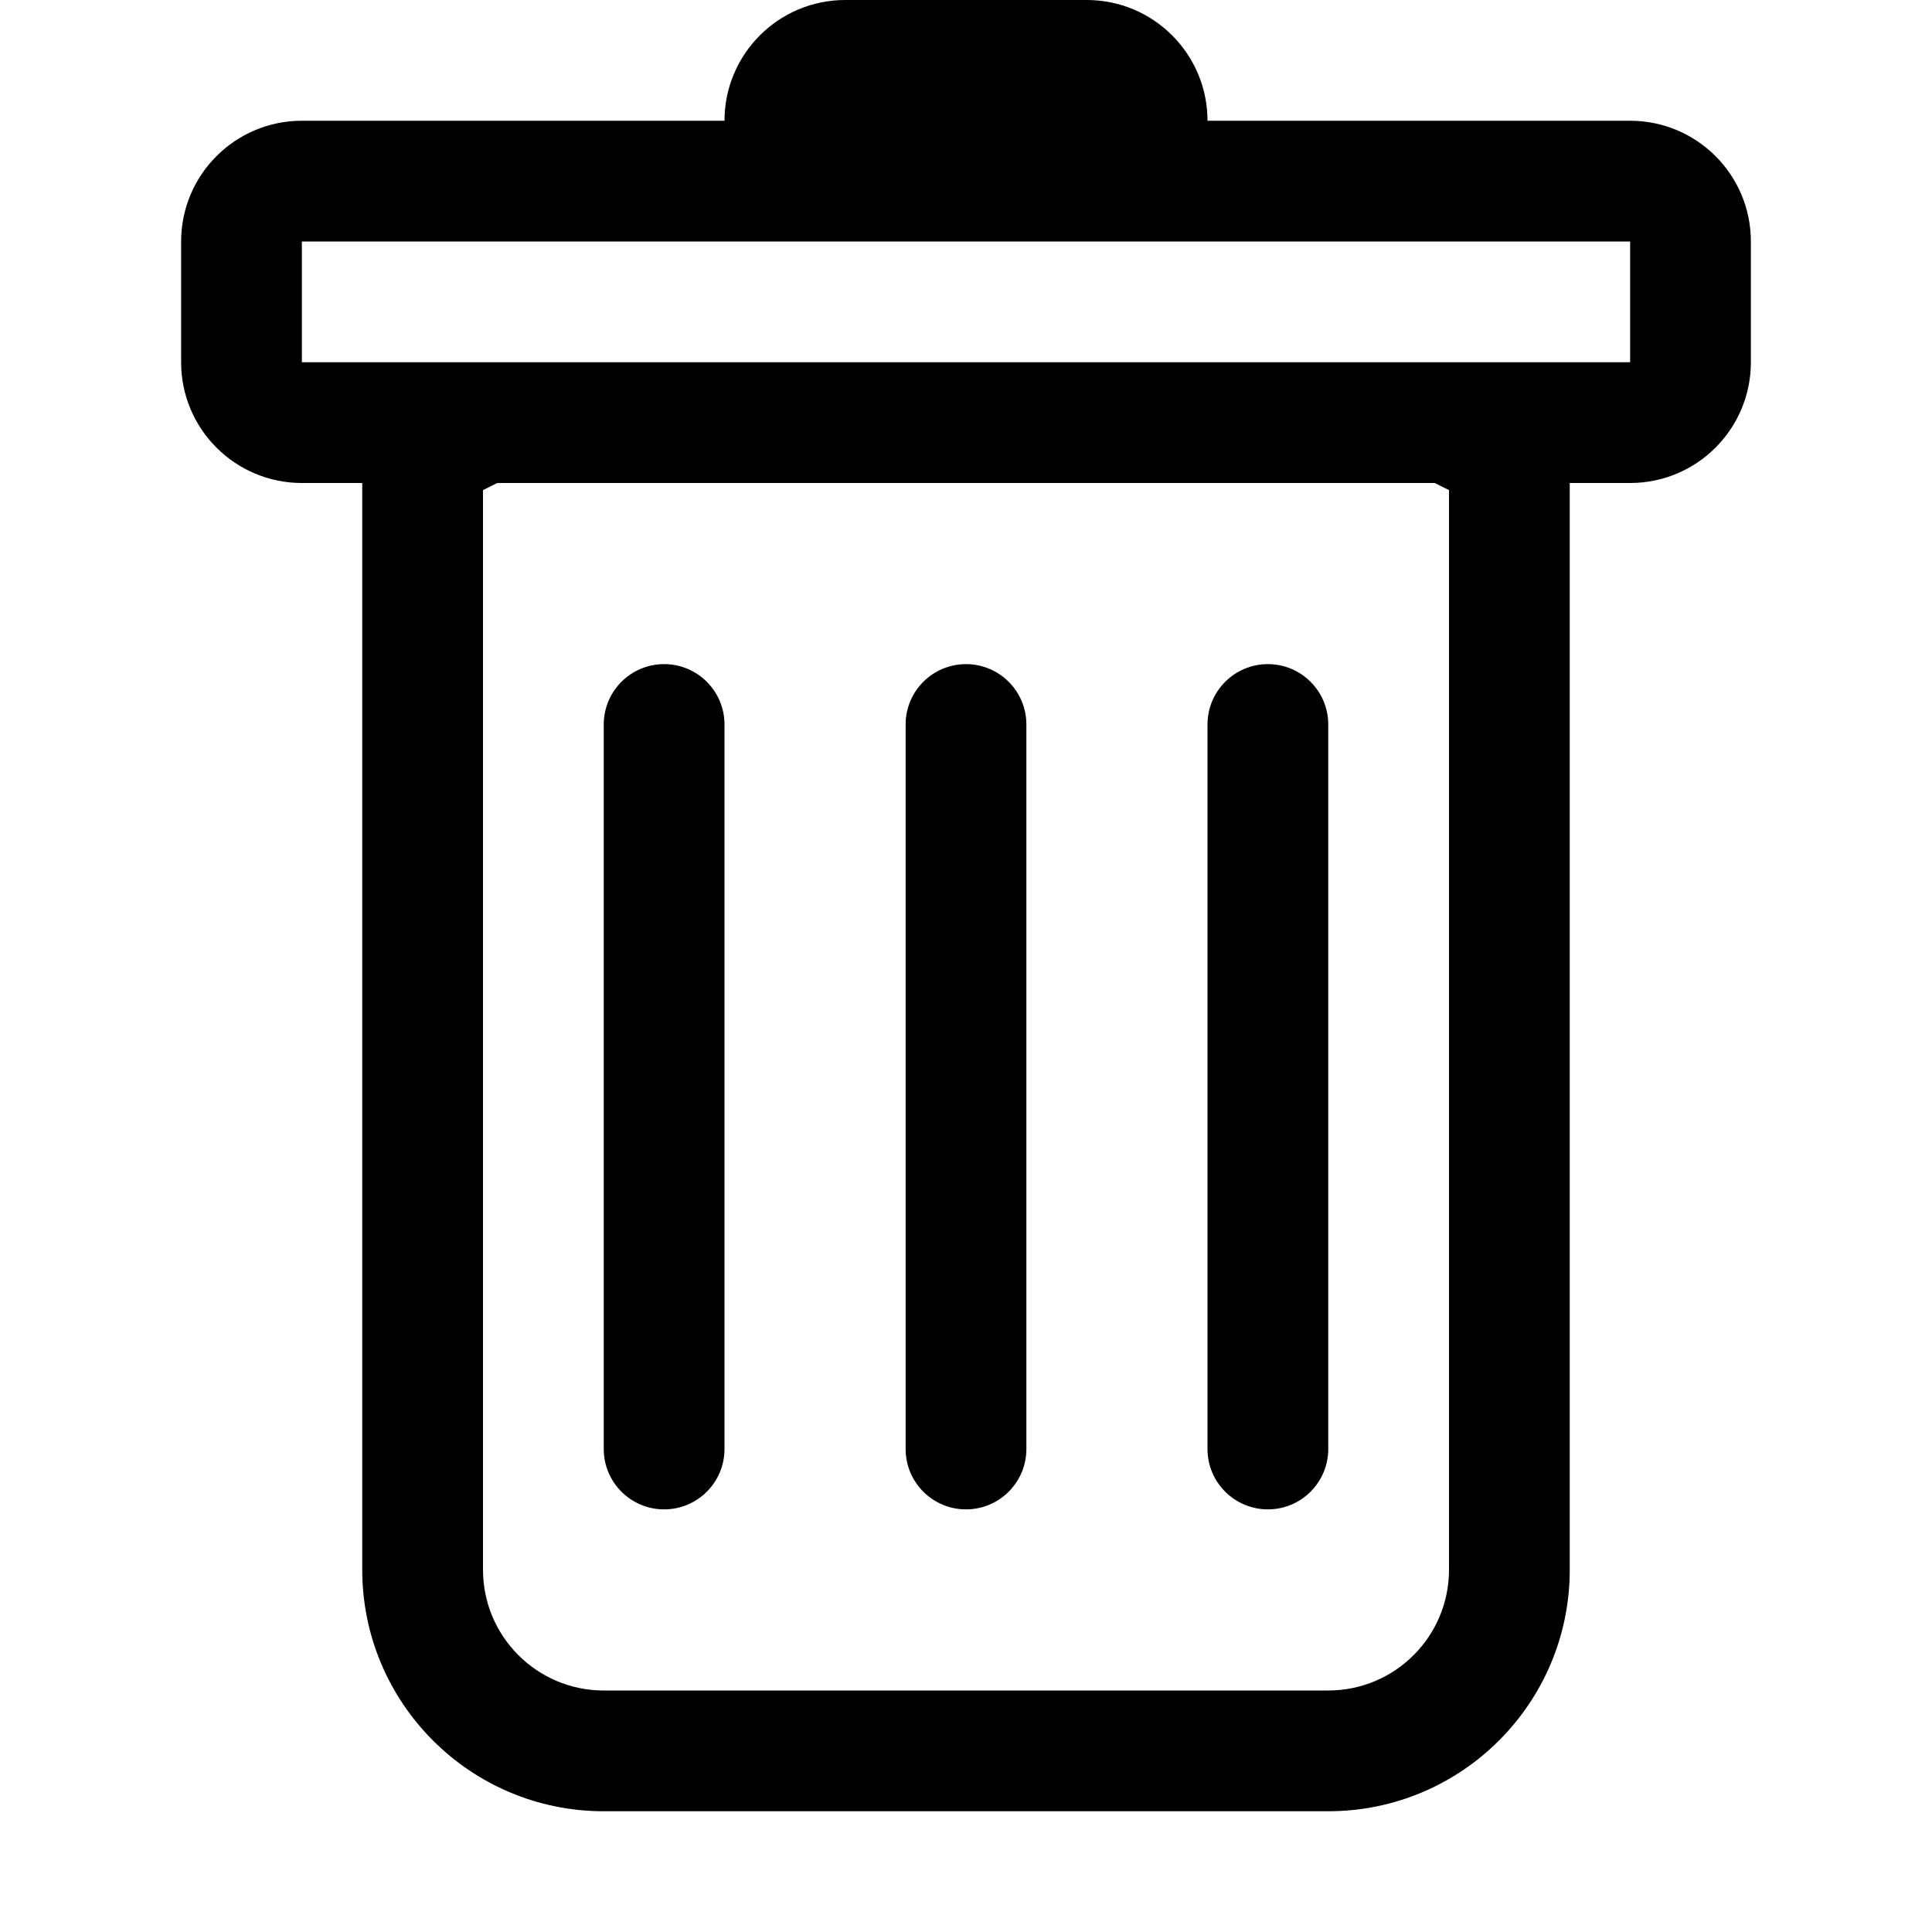
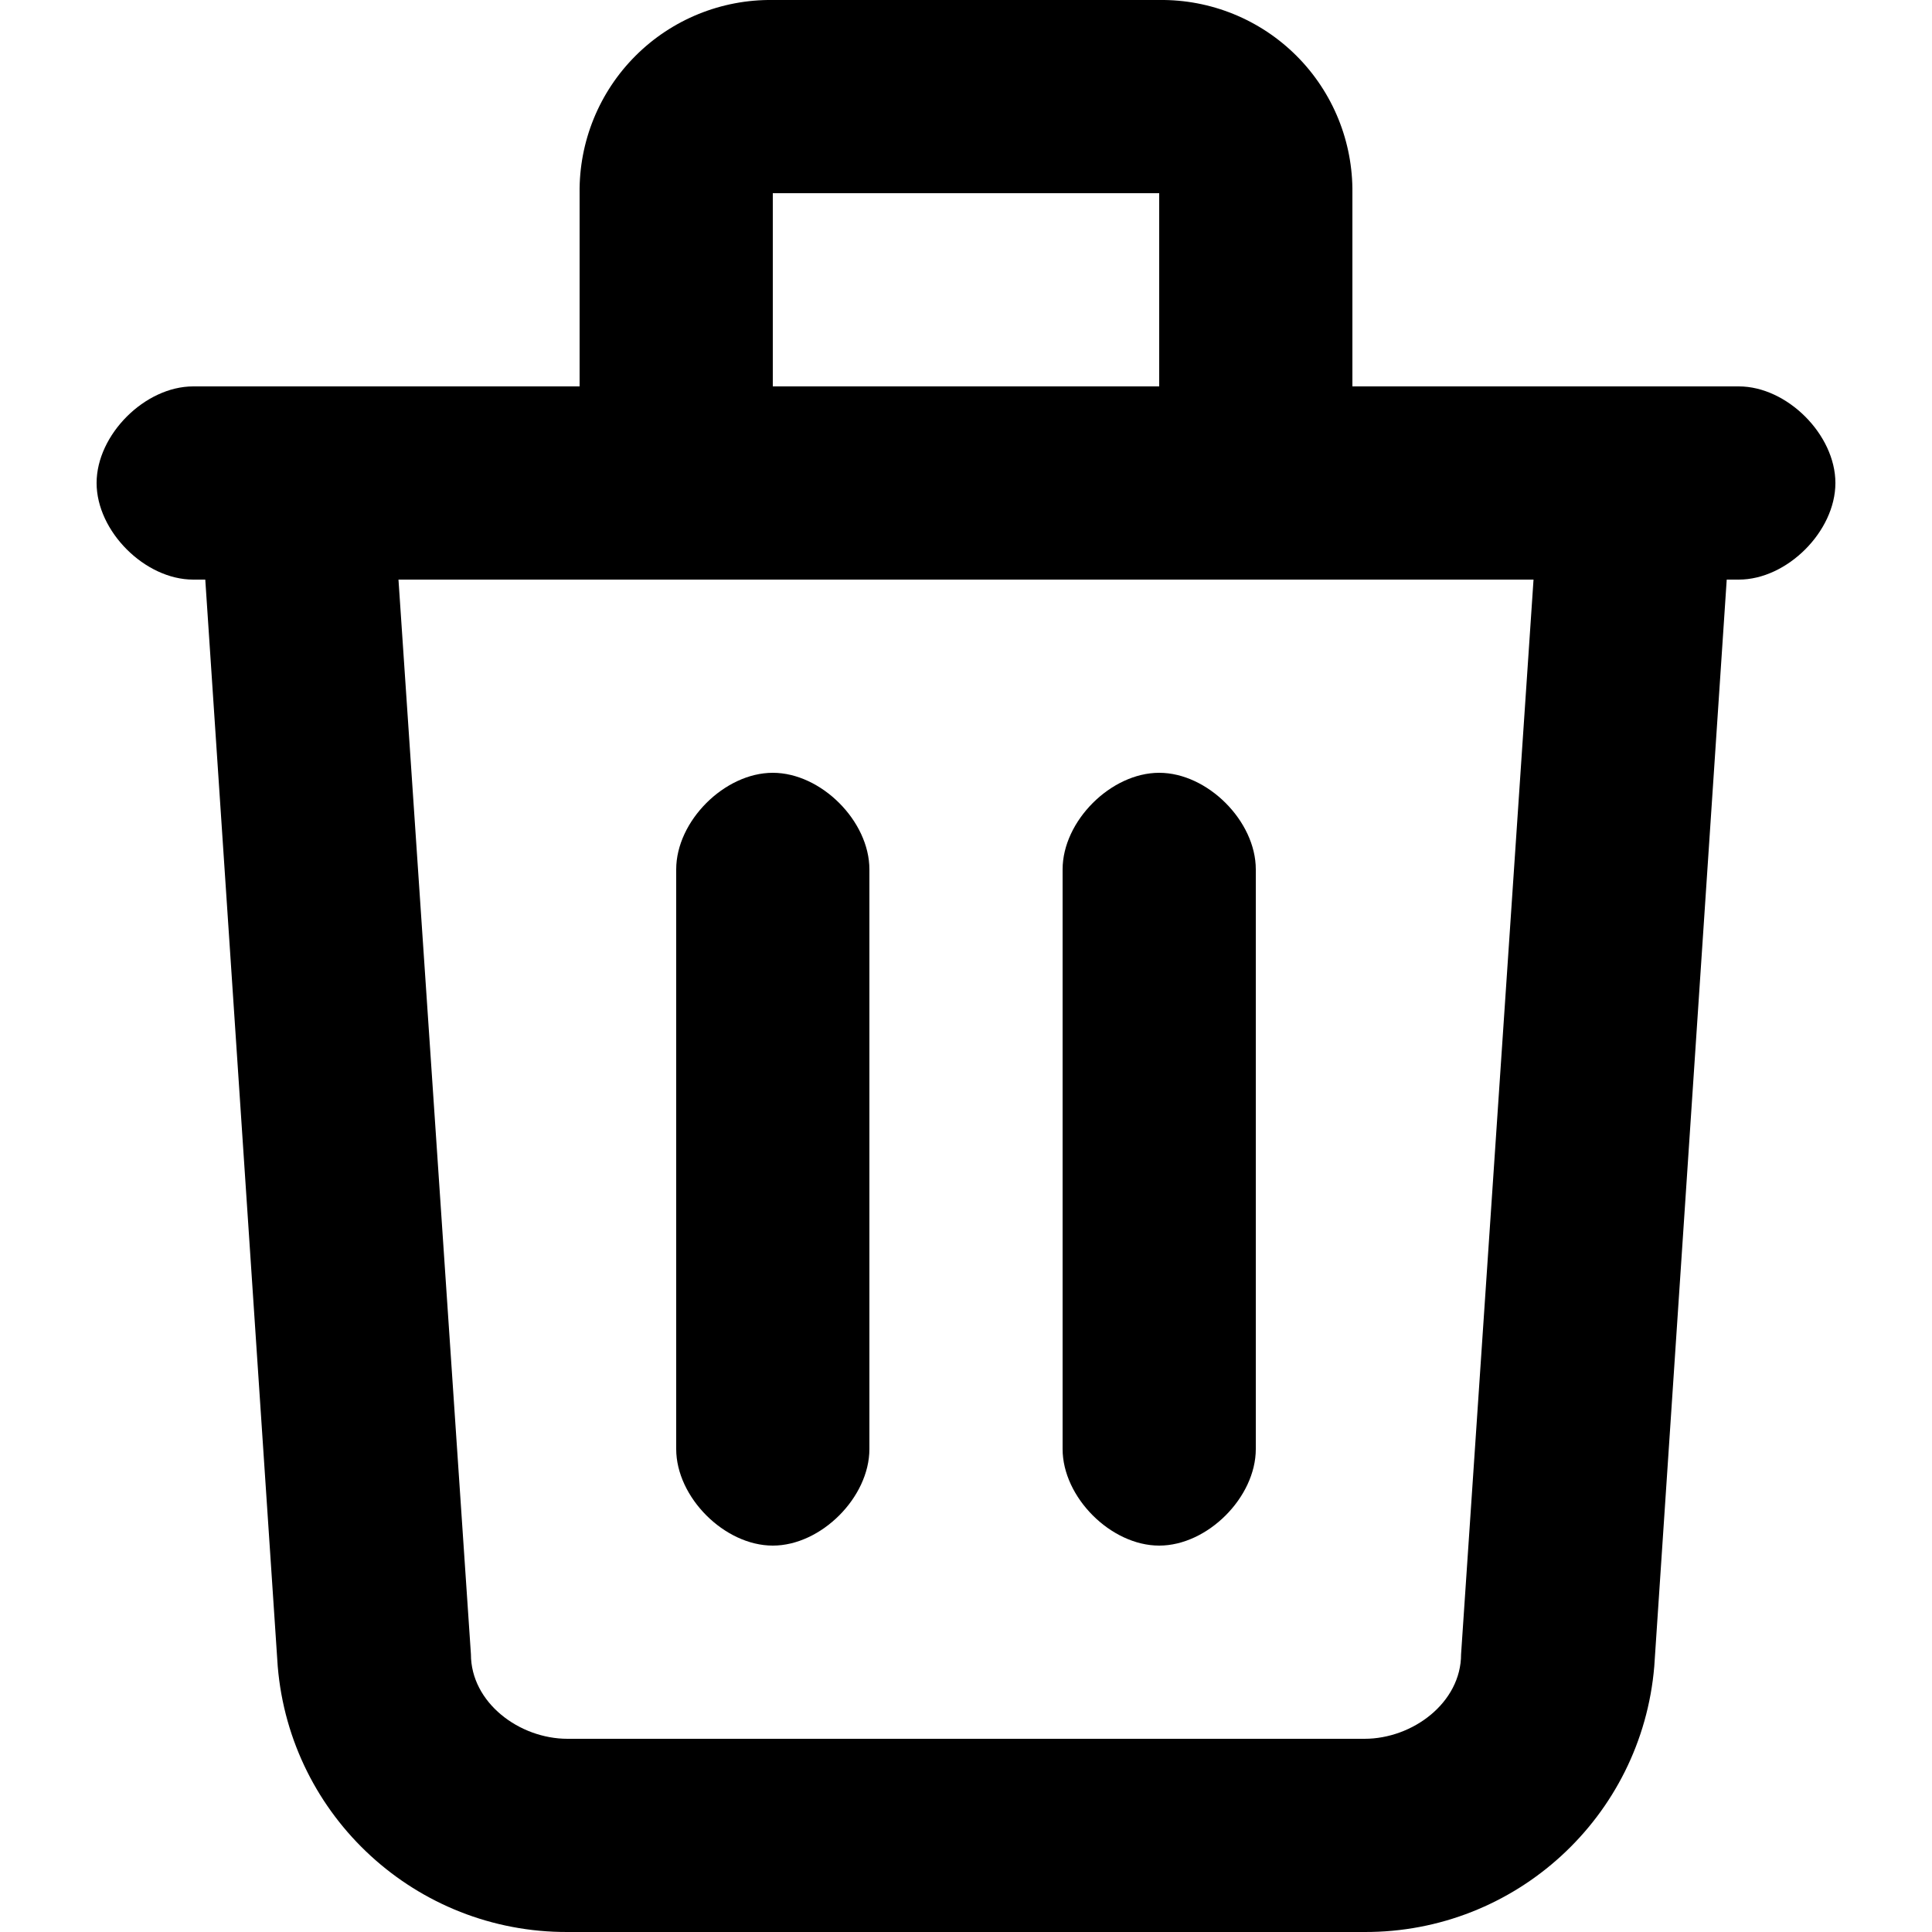
<svg xmlns="http://www.w3.org/2000/svg" fill="currentColor" viewBox="0 0 16 16">
-   <path d="M5.5 5.5A.5.5 0 0 1 6 6v6a.5.5 0 0 1-1 0V6a.5.5 0 0 1 .5-.5zm2.5 0a.5.5 0 0 1 .5.5v6a.5.5 0 0 1-1 0V6a.5.5 0 0 1 .5-.5zm3 .5a.5.5 0 0 0-1 0v6a.5.5 0 0 0 1 0V6z" />
-   <path fill-rule="evenodd" d="M14.5 3a1 1 0 0 1-1 1H13v9a2 2 0 0 1-2 2H5a2 2 0 0 1-2-2V4h-.5a1 1 0 0 1-1-1V2a1 1 0 0 1 1-1H6a1 1 0 0 1 1-1h2a1 1 0 0 1 1 1h3.5a1 1 0 0 1 1 1v1zM4.118 4 4 4.059V13a1 1 0 0 0 1 1h6a1 1 0 0 0 1-1V4.059L11.882 4H4.118zM2.5 3V2h11v1h-11z" />
+   <path d="M11.3 16H4.7a2.4 2.4 0 0 1-2.4-2.2l-.6-9h-.1c-.4 0-.8-.4-.8-.8s.4-.8.8-.8h.8 2.4V1.6A1.58 1.58 0 0 1 6.4 0h3.2a1.58 1.58 0 0 1 1.6 1.6v1.6h2.4.8c.4 0 .8.4.8.8s-.4.8-.8.8h-.1l-.6 9a2.4 2.4 0 0 1-2.4 2.2zm-8-11.2l.6 8.9c0 .4.4.7.8.7h6.6c.4 0 .8-.3.8-.7l.6-8.9H3.3zm3.1-1.6h3.2V1.6H6.4v1.6zm3.2 9.6c-.4 0-.8-.4-.8-.8V7.2c0-.4.4-.8.8-.8s.8.4.8.8V12c0 .4-.4.8-.8.8zm-3.2 0c-.4 0-.8-.4-.8-.8V7.2c0-.4.4-.8.8-.8s.8.4.8.8V12c0 .4-.4.8-.8.8z" />
</svg>
